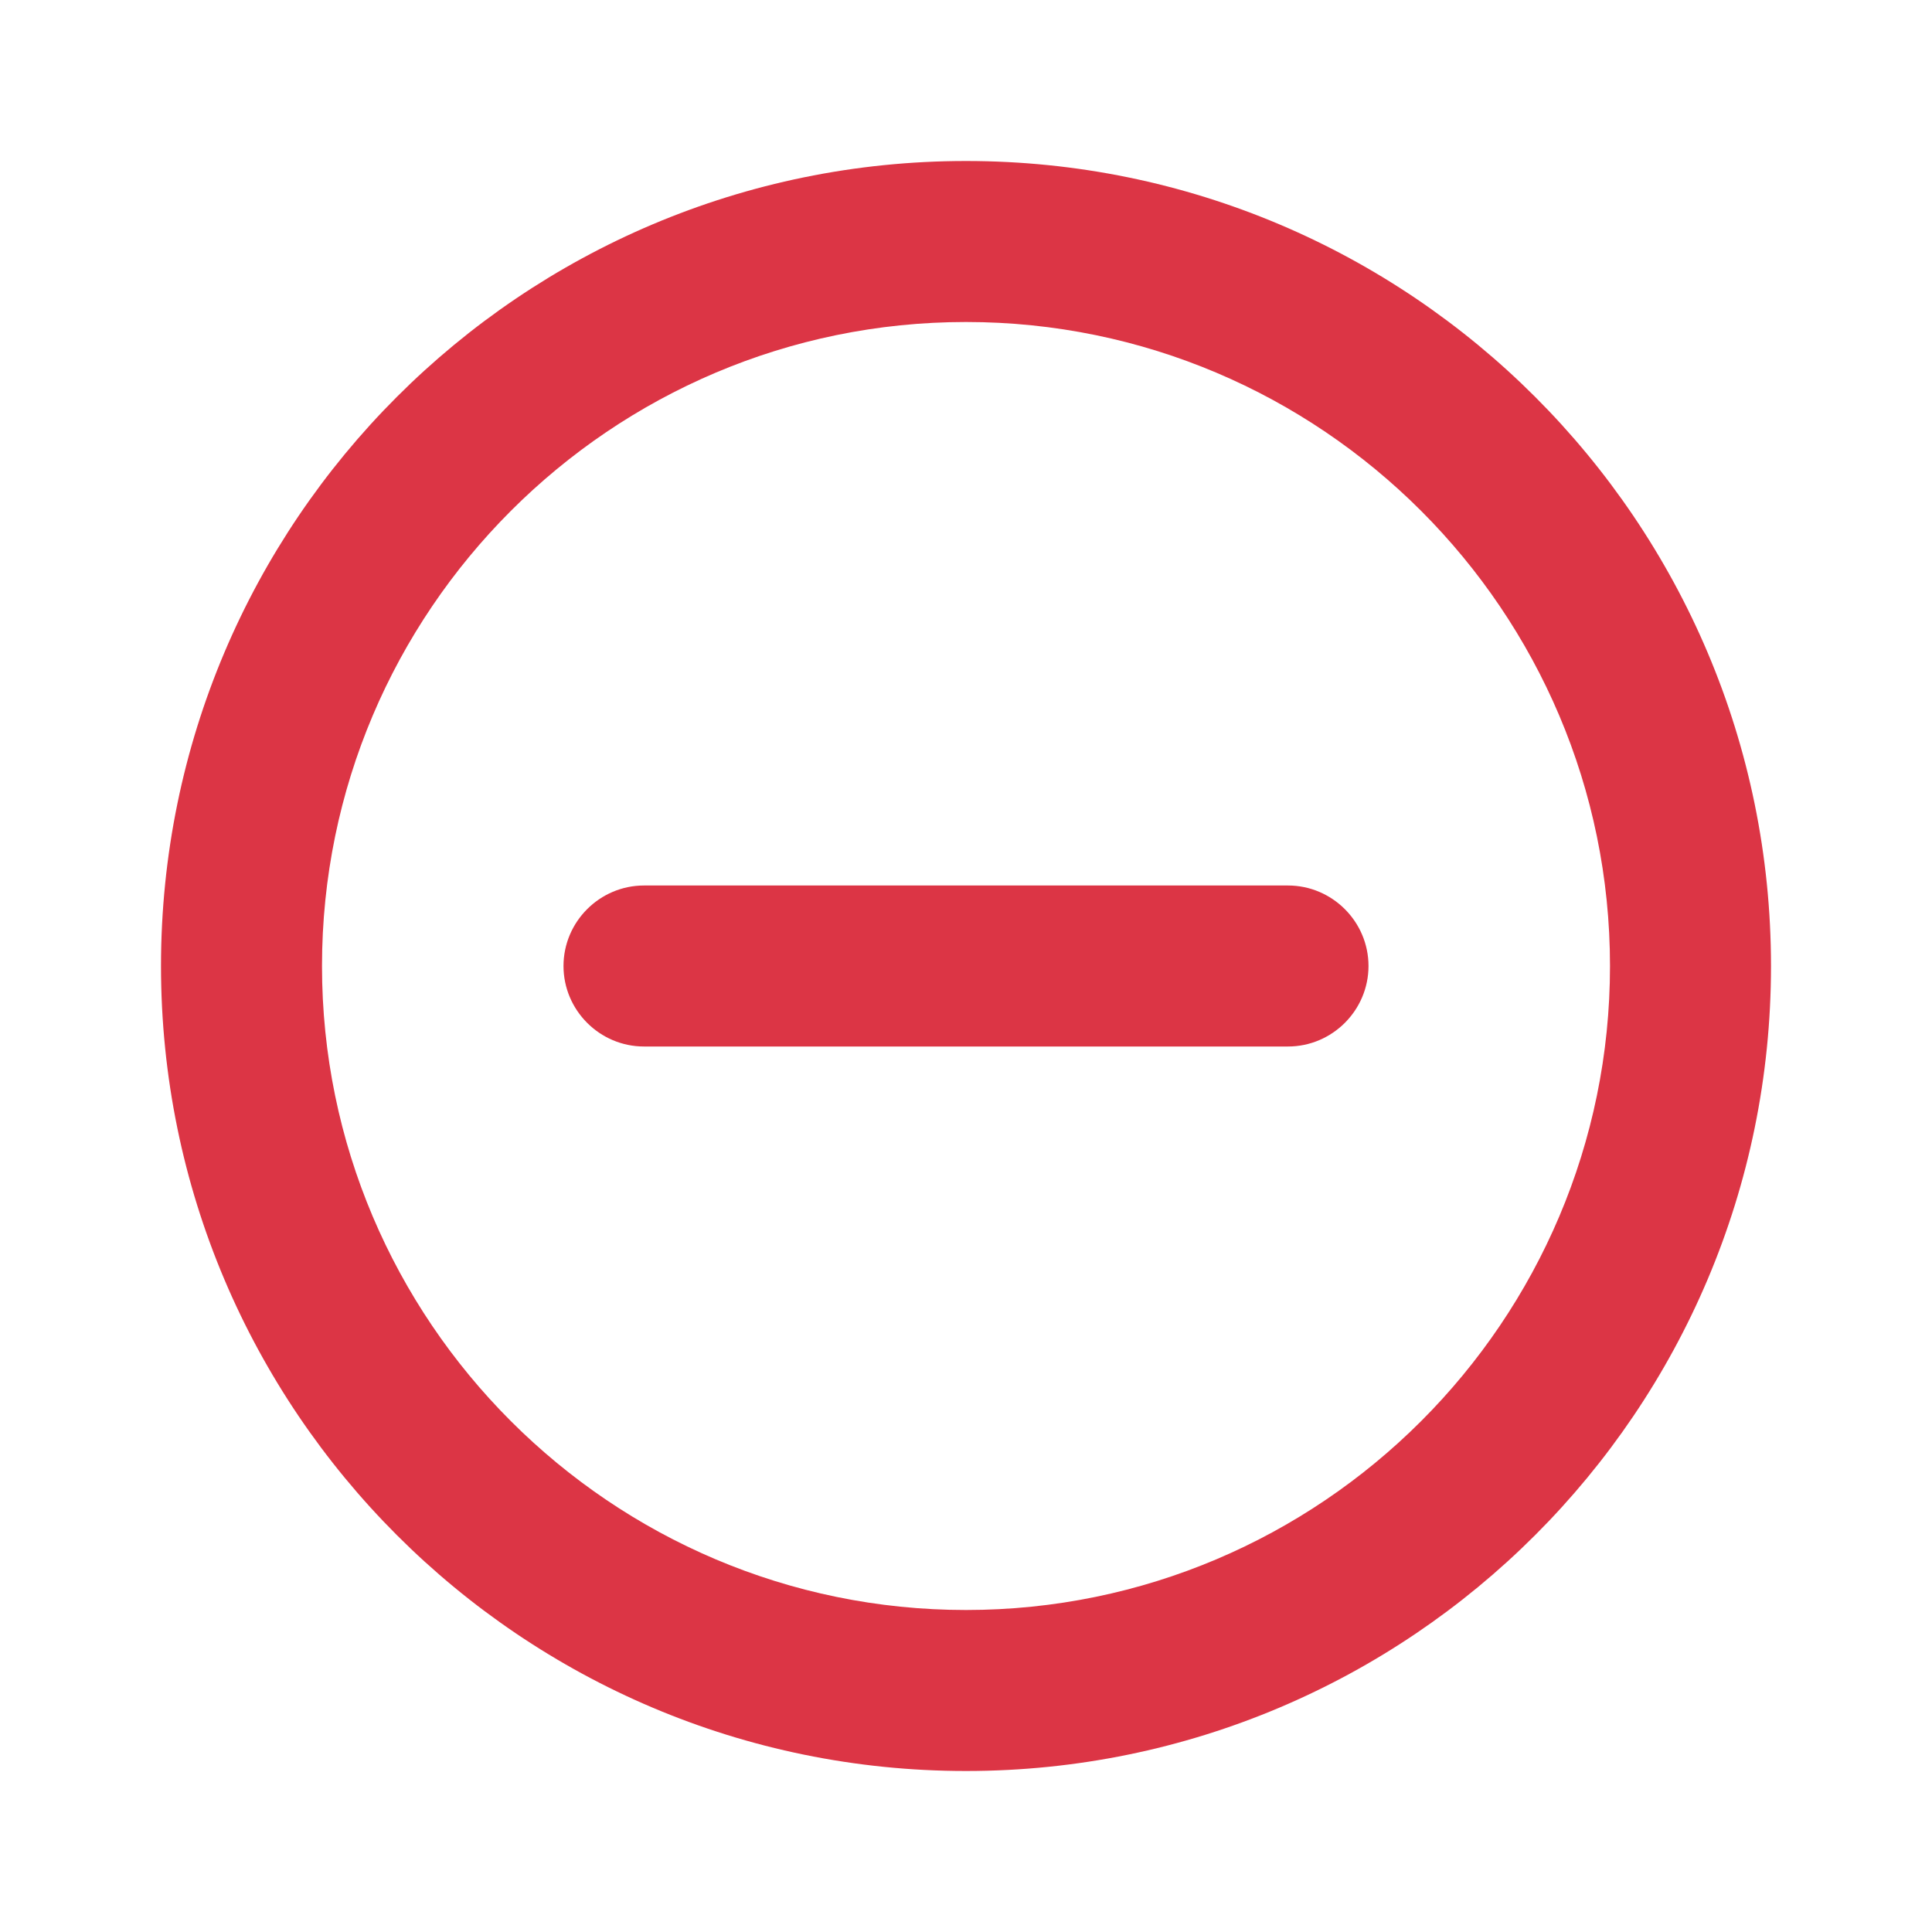
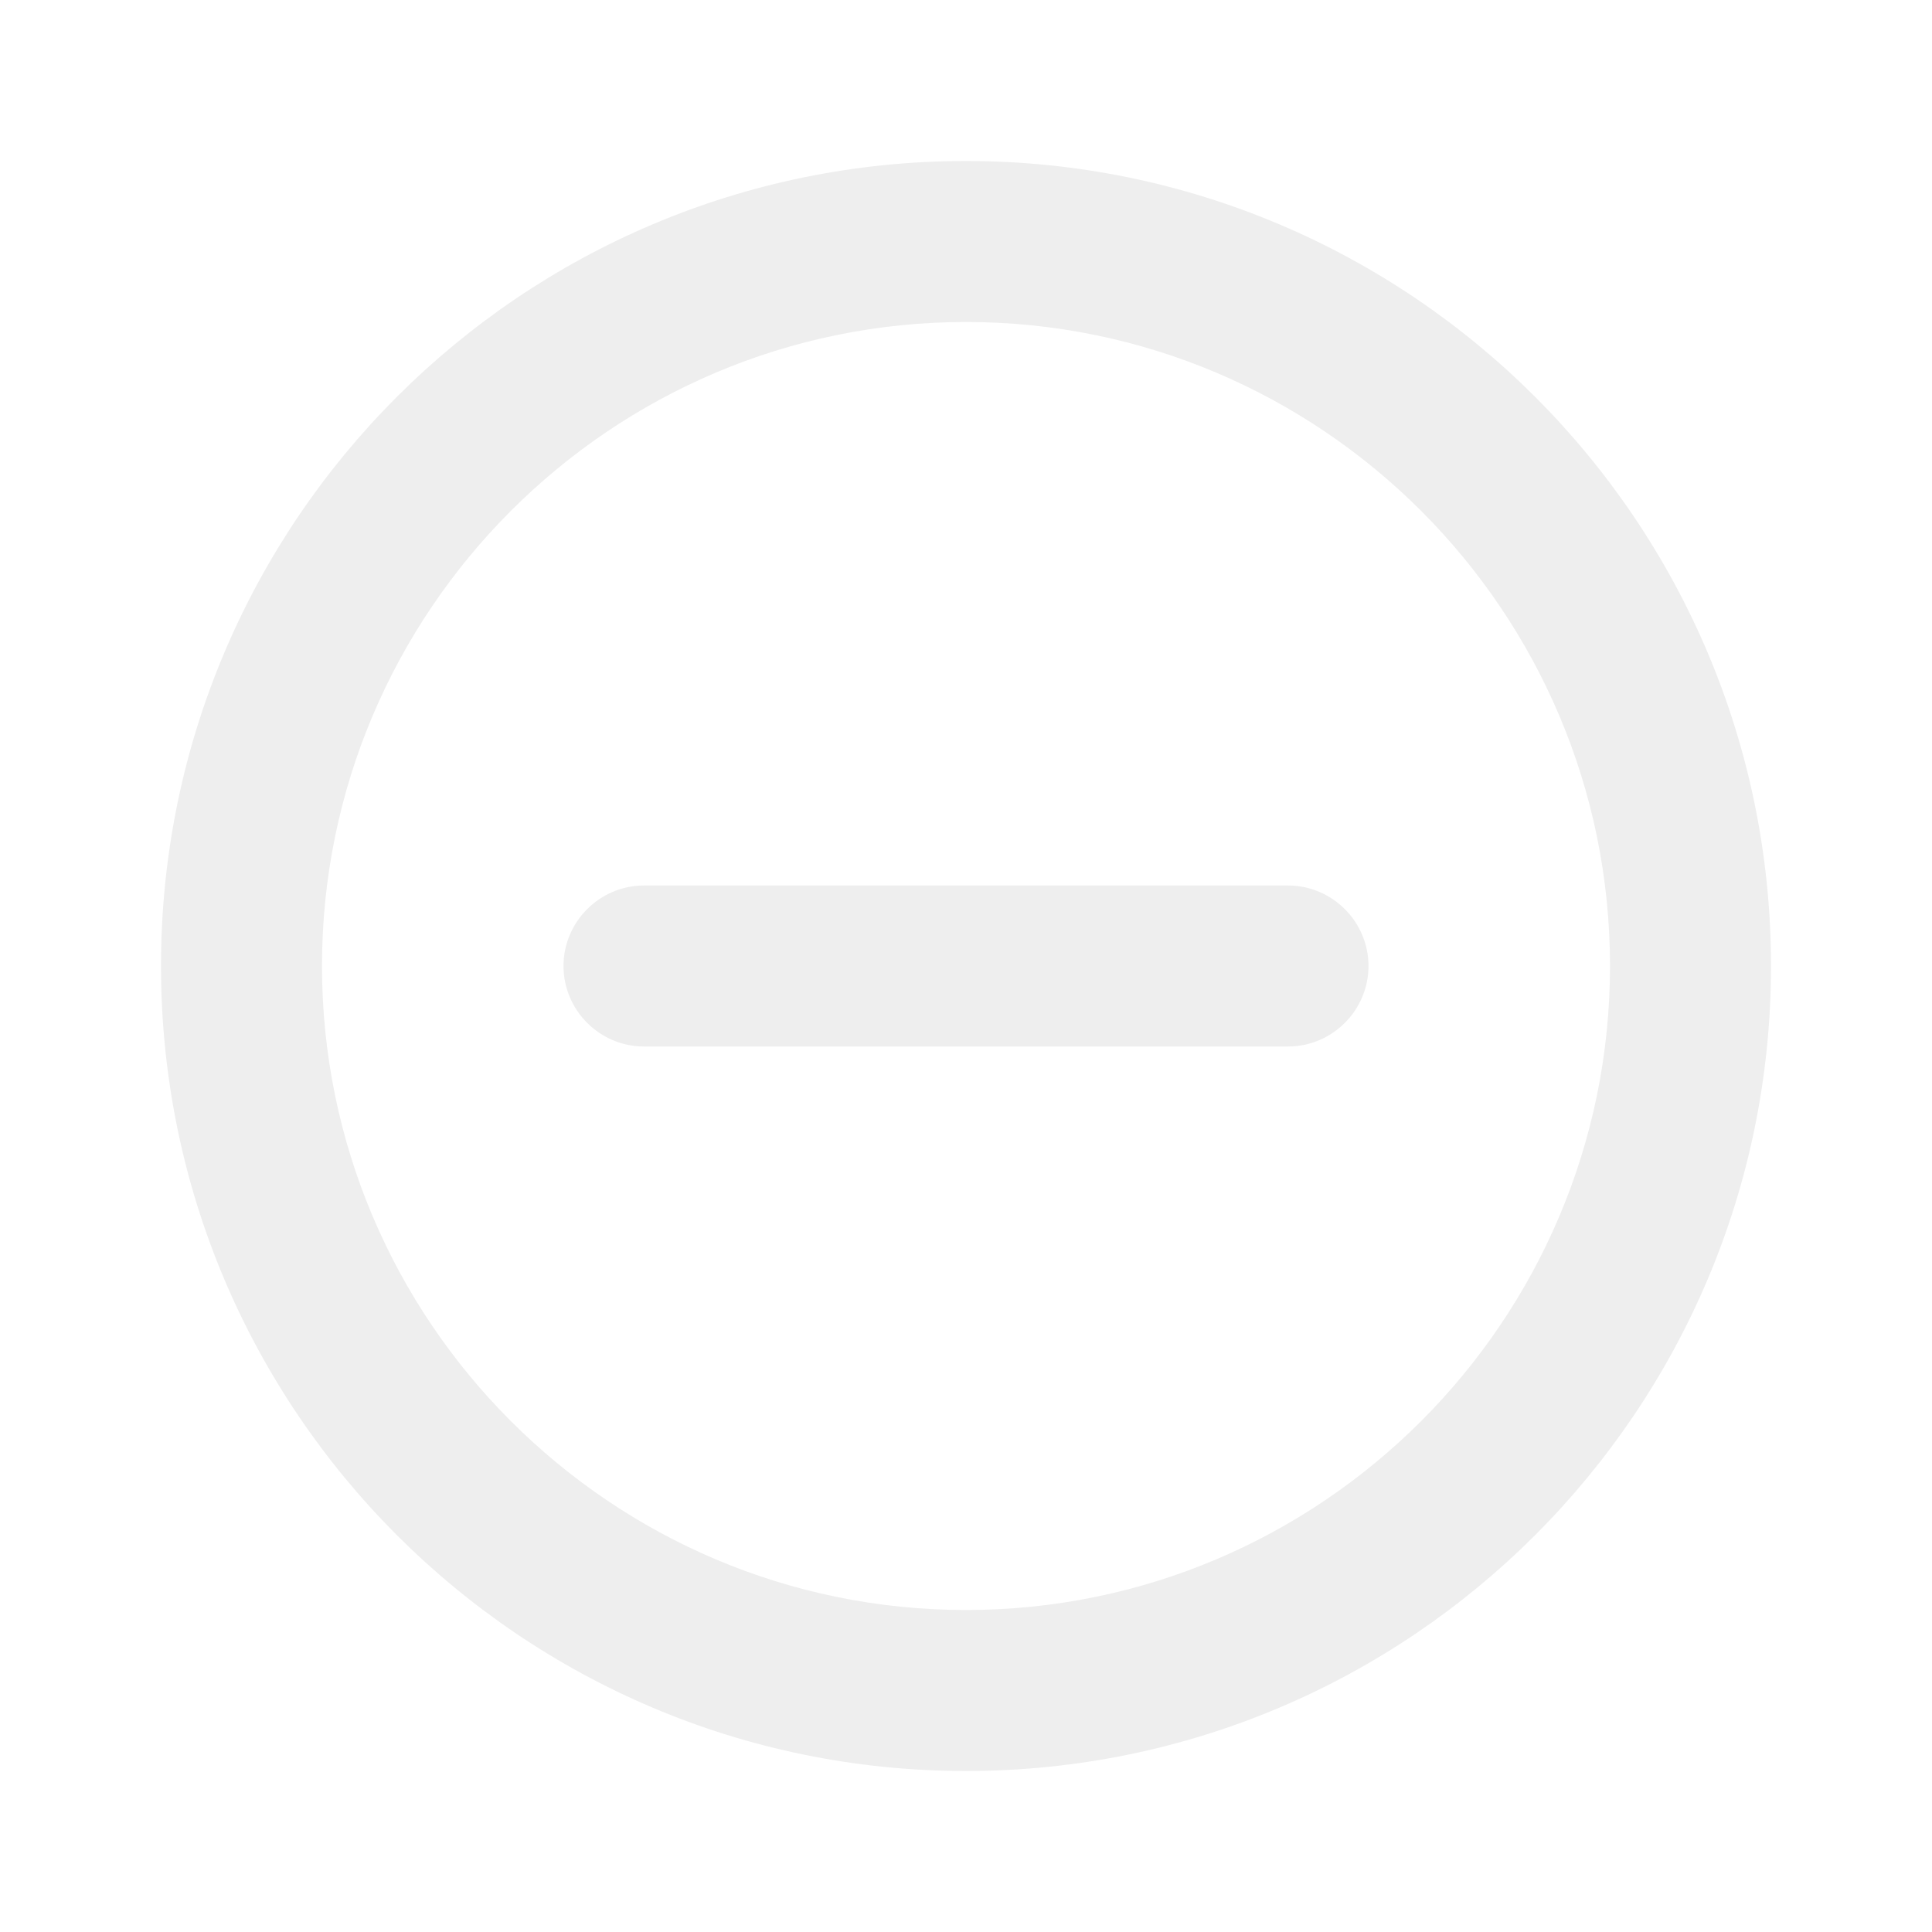
- <svg xmlns="http://www.w3.org/2000/svg" viewBox="0 0 24 24" fill="#dc3545" width="18px" height="18px">
+ <svg xmlns="http://www.w3.org/2000/svg" viewBox="0 0 24 24" fill="#eee" width="18px" height="18px">
  <path d="M0 0h24v24H0V0z" fill="none" />
  <path d="M7 12c0 .55.45 1 1 1h8c.55 0 1-.45 1-1s-.45-1-1-1H8c-.55 0-1 .45-1 1zm5-10C6.48 2 2 6.48 2 12s4.48 10 10 10 10-4.48 10-10S17.52 2 12 2zm0 18c-4.41 0-8-3.59-8-8s3.59-8 8-8 8 3.59 8 8-3.59 8-8 8z" />
</svg>
